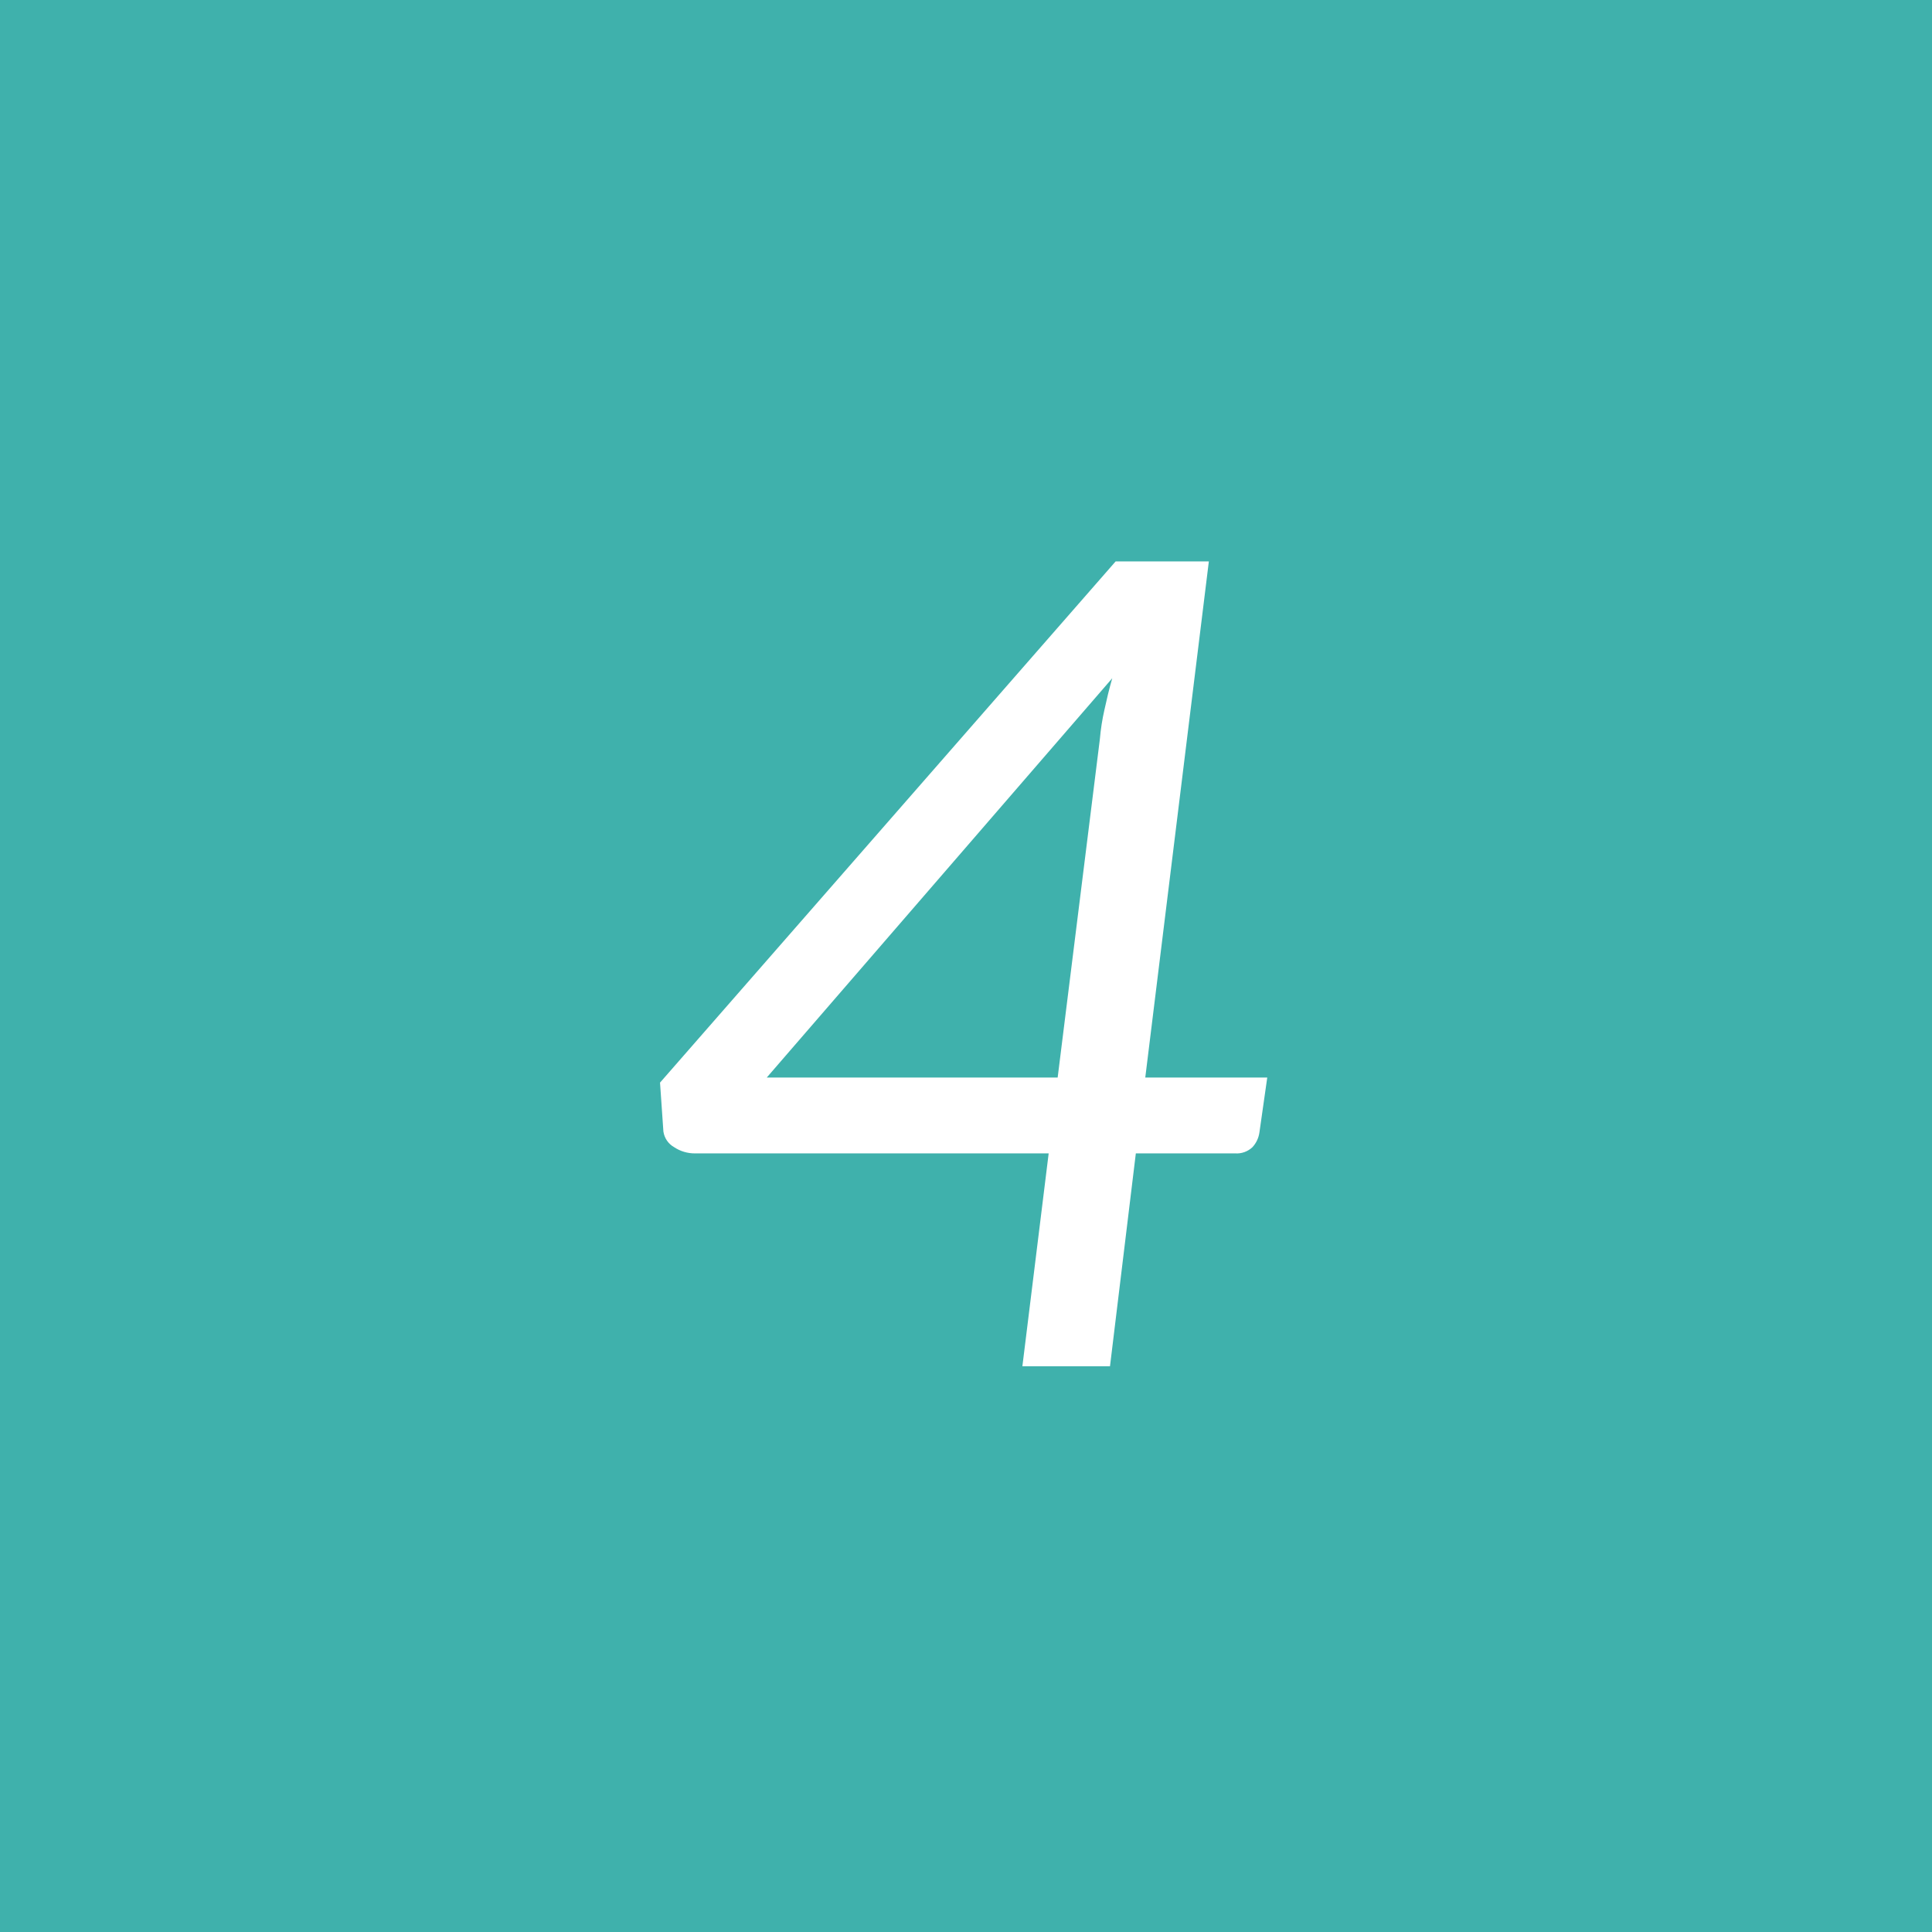
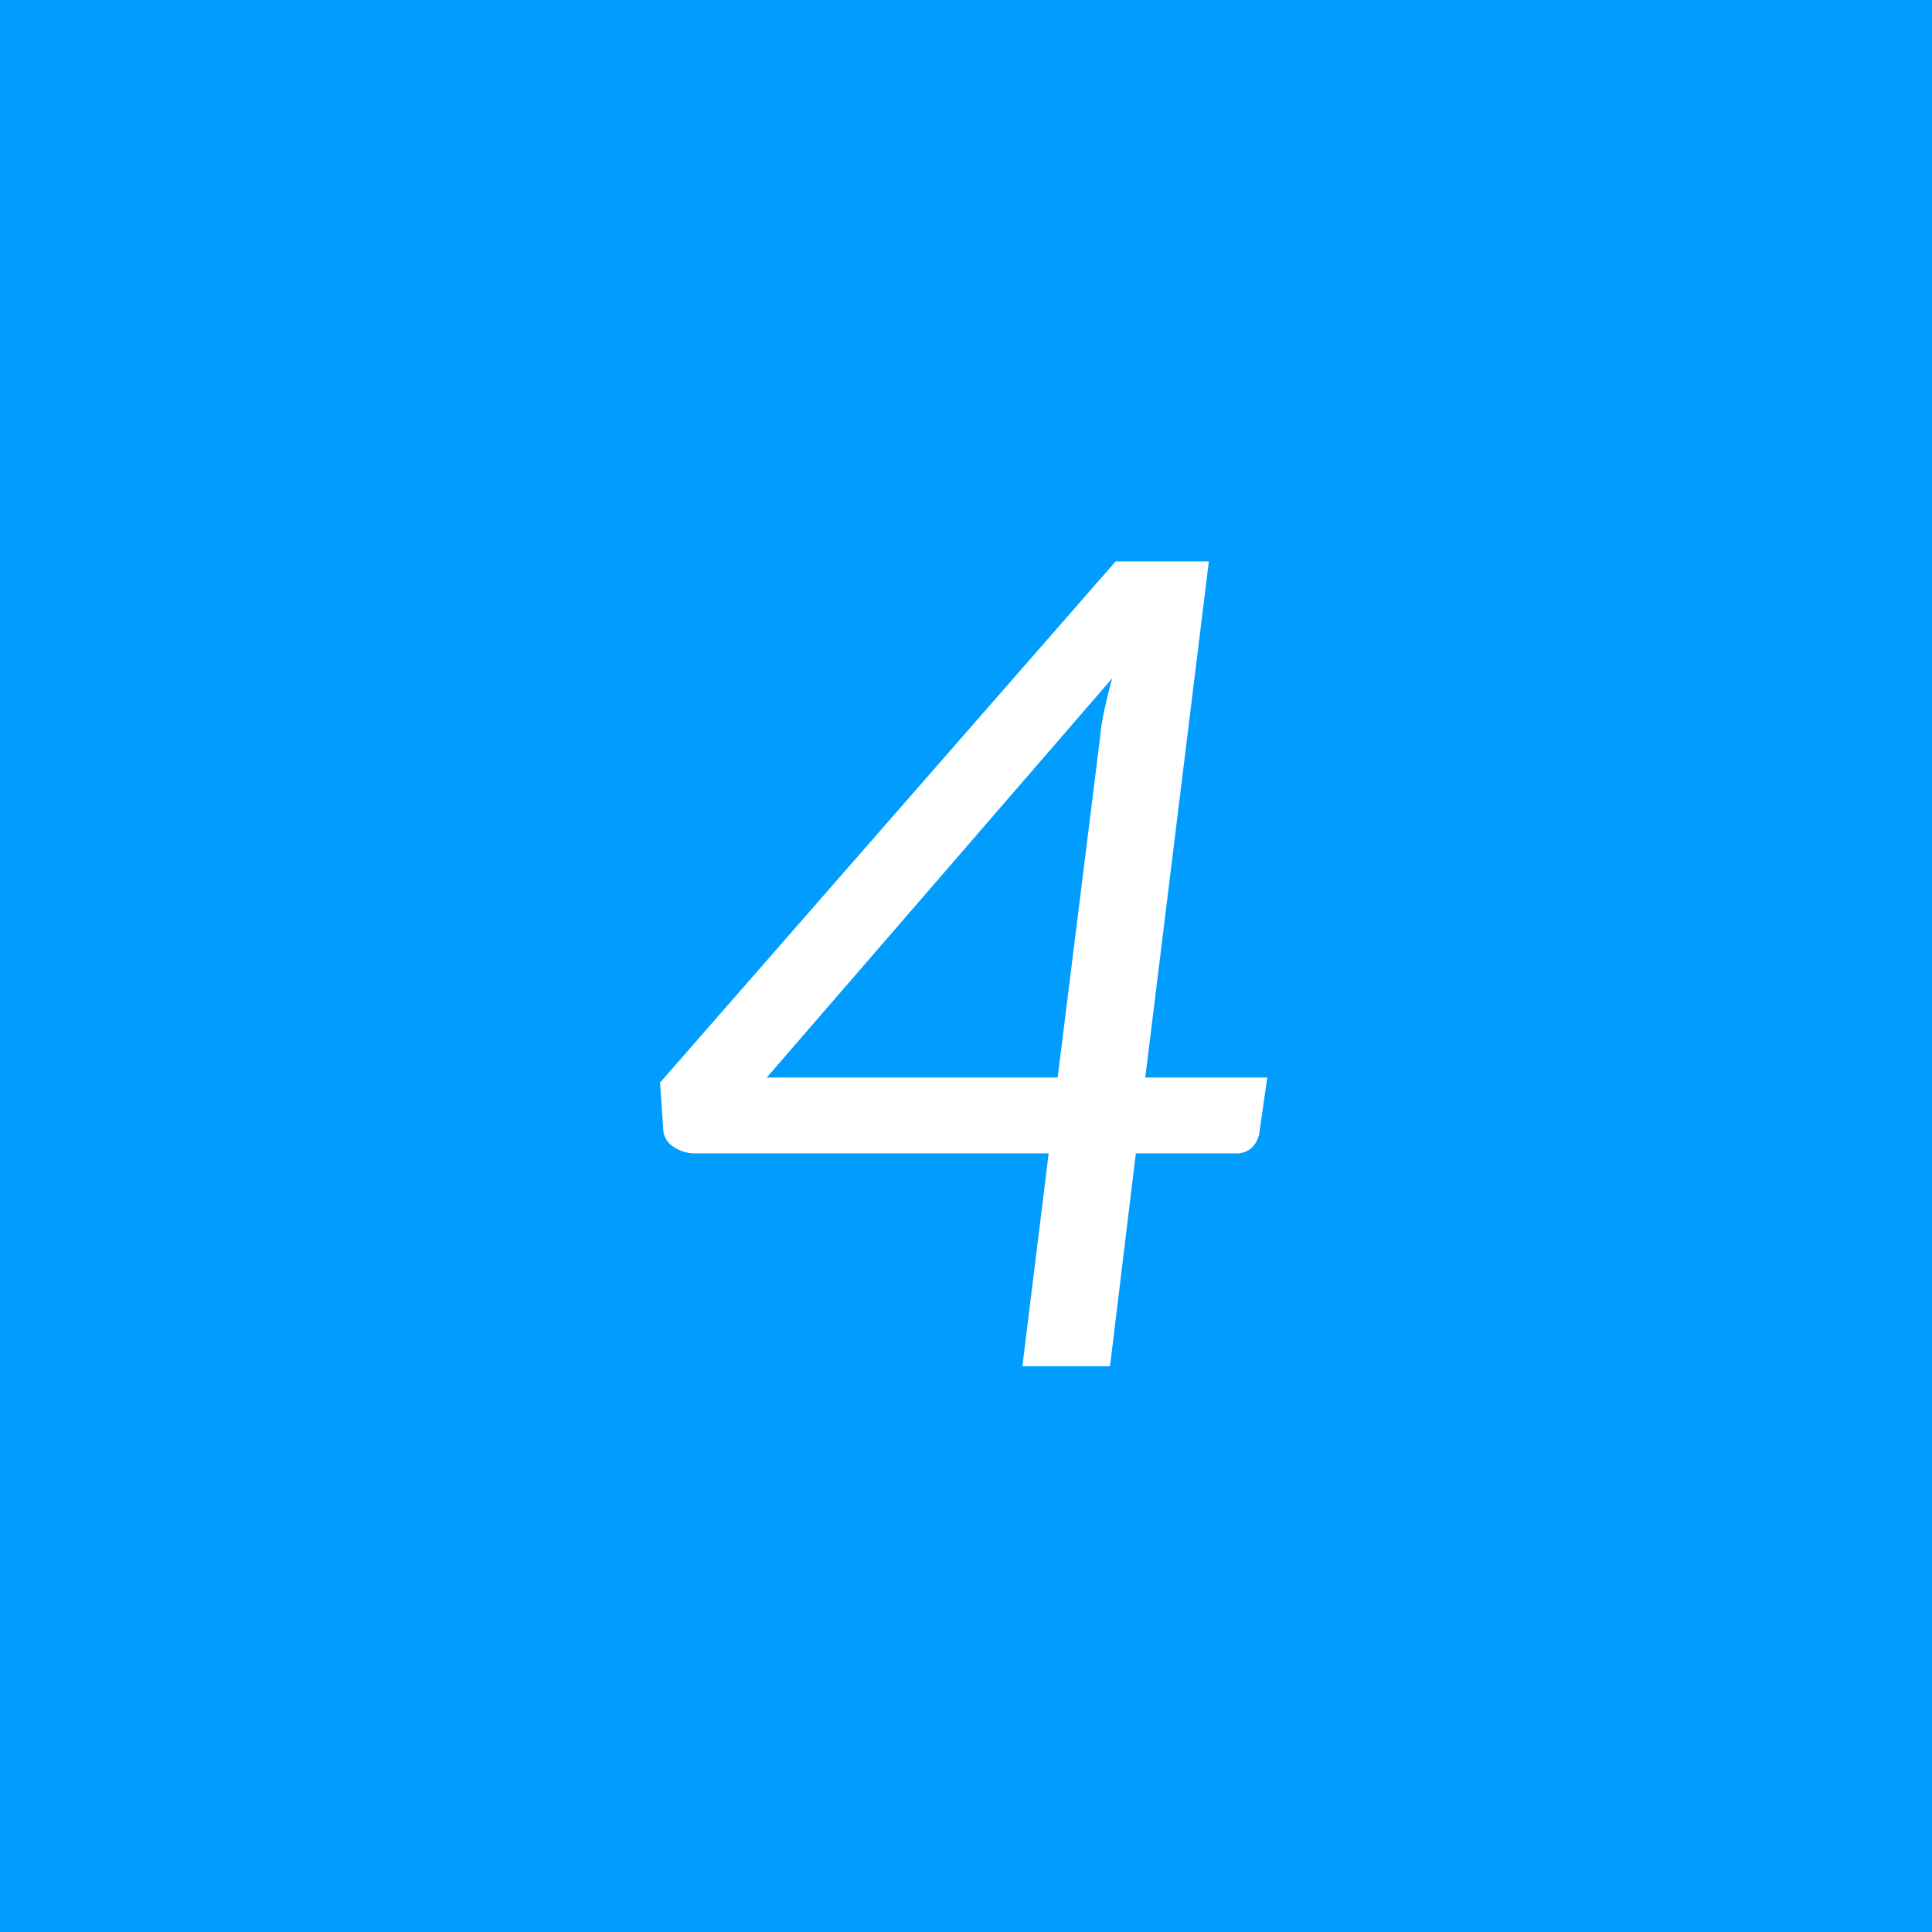
<svg xmlns="http://www.w3.org/2000/svg" width="86" height="86" viewBox="0 0 86 86">
  <defs>
    <style>
      .cls-1 {
-         fill: #3fb1ac;
+         fill: #009dff;
      }

      .cls-2 {
        fill: #fff;
        fill-rule: evenodd;
      }
    </style>
  </defs>
  <rect class="cls-1" width="86" height="86" />
  <path class="cls-2" d="M2214.81,523.991h-4.15l-20.28,23.2,0.15,2.175a0.959,0.959,0,0,0,.48.7,1.648,1.648,0,0,0,.92.275h15.75l-1.17,9.475h3.9l1.15-9.475h4.42a1.018,1.018,0,0,0,.77-0.275,1.21,1.21,0,0,0,.31-0.65l0.35-2.45h-5.43Zm-6.73,22.975h-12.95l15.38-17.775c-0.14.484-.25,0.955-0.35,1.413a9.4,9.4,0,0,0-.2,1.287Z" transform="translate(-2161 -499)" />
</svg>
